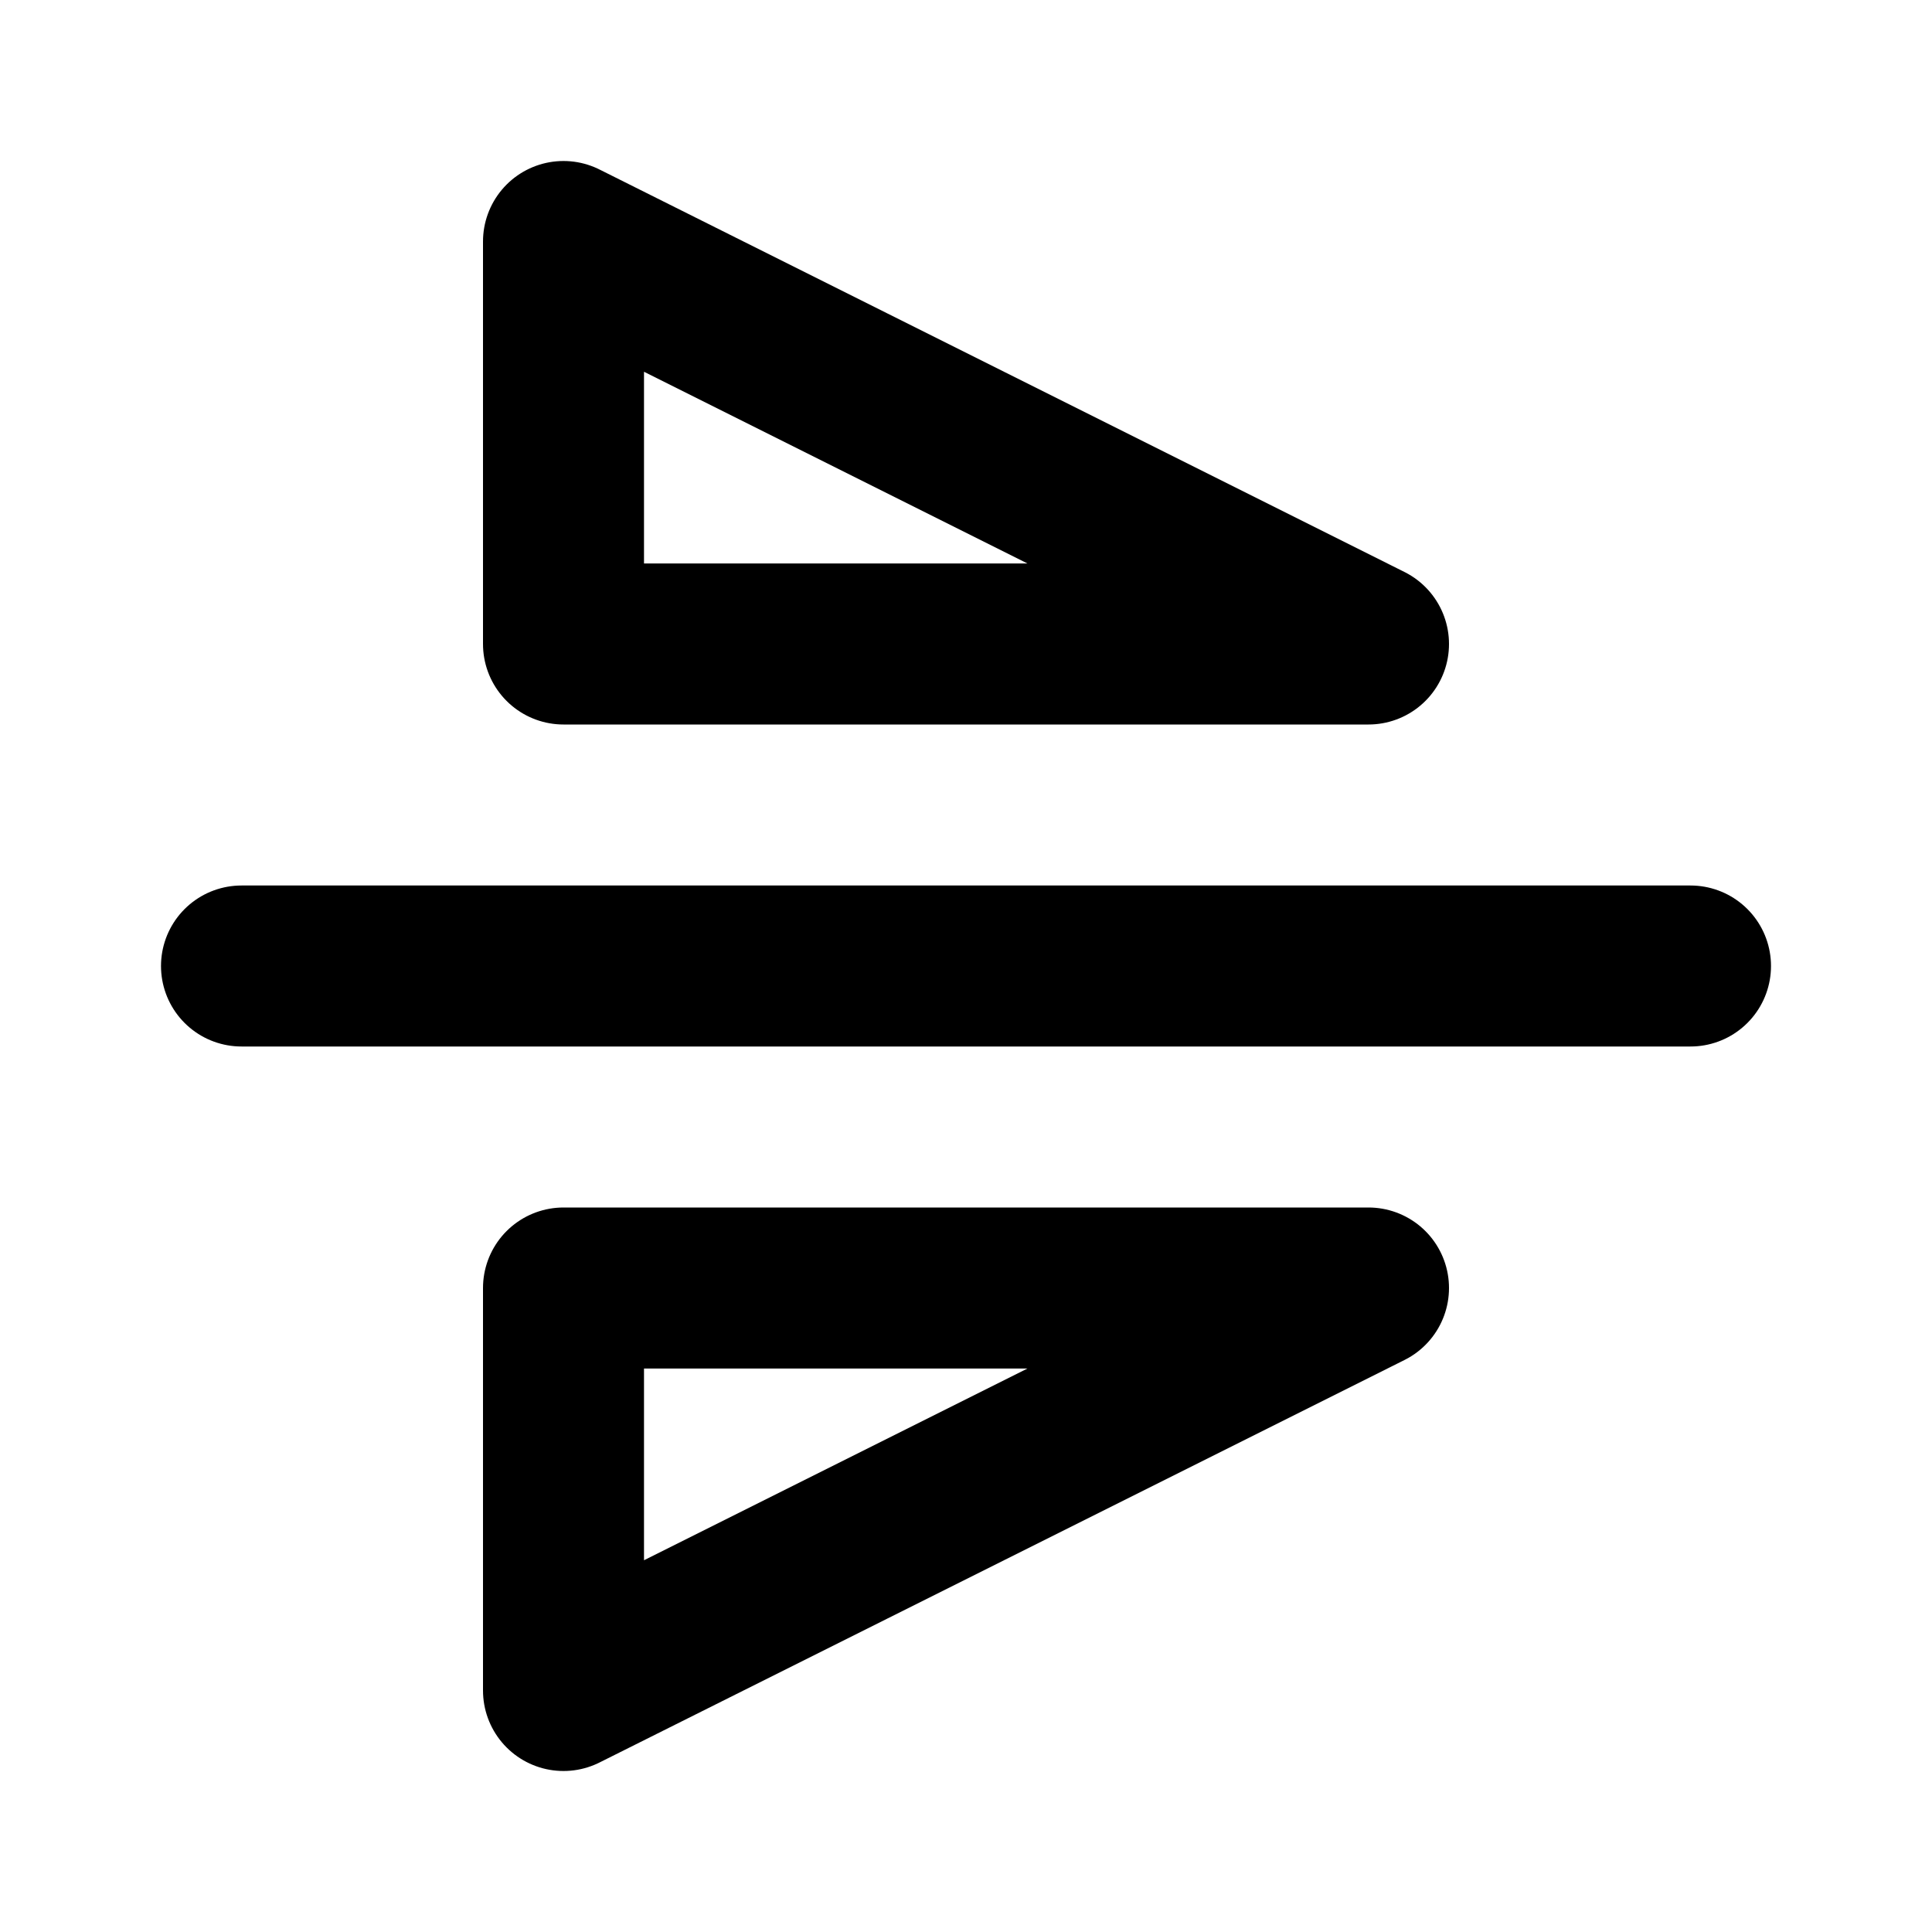
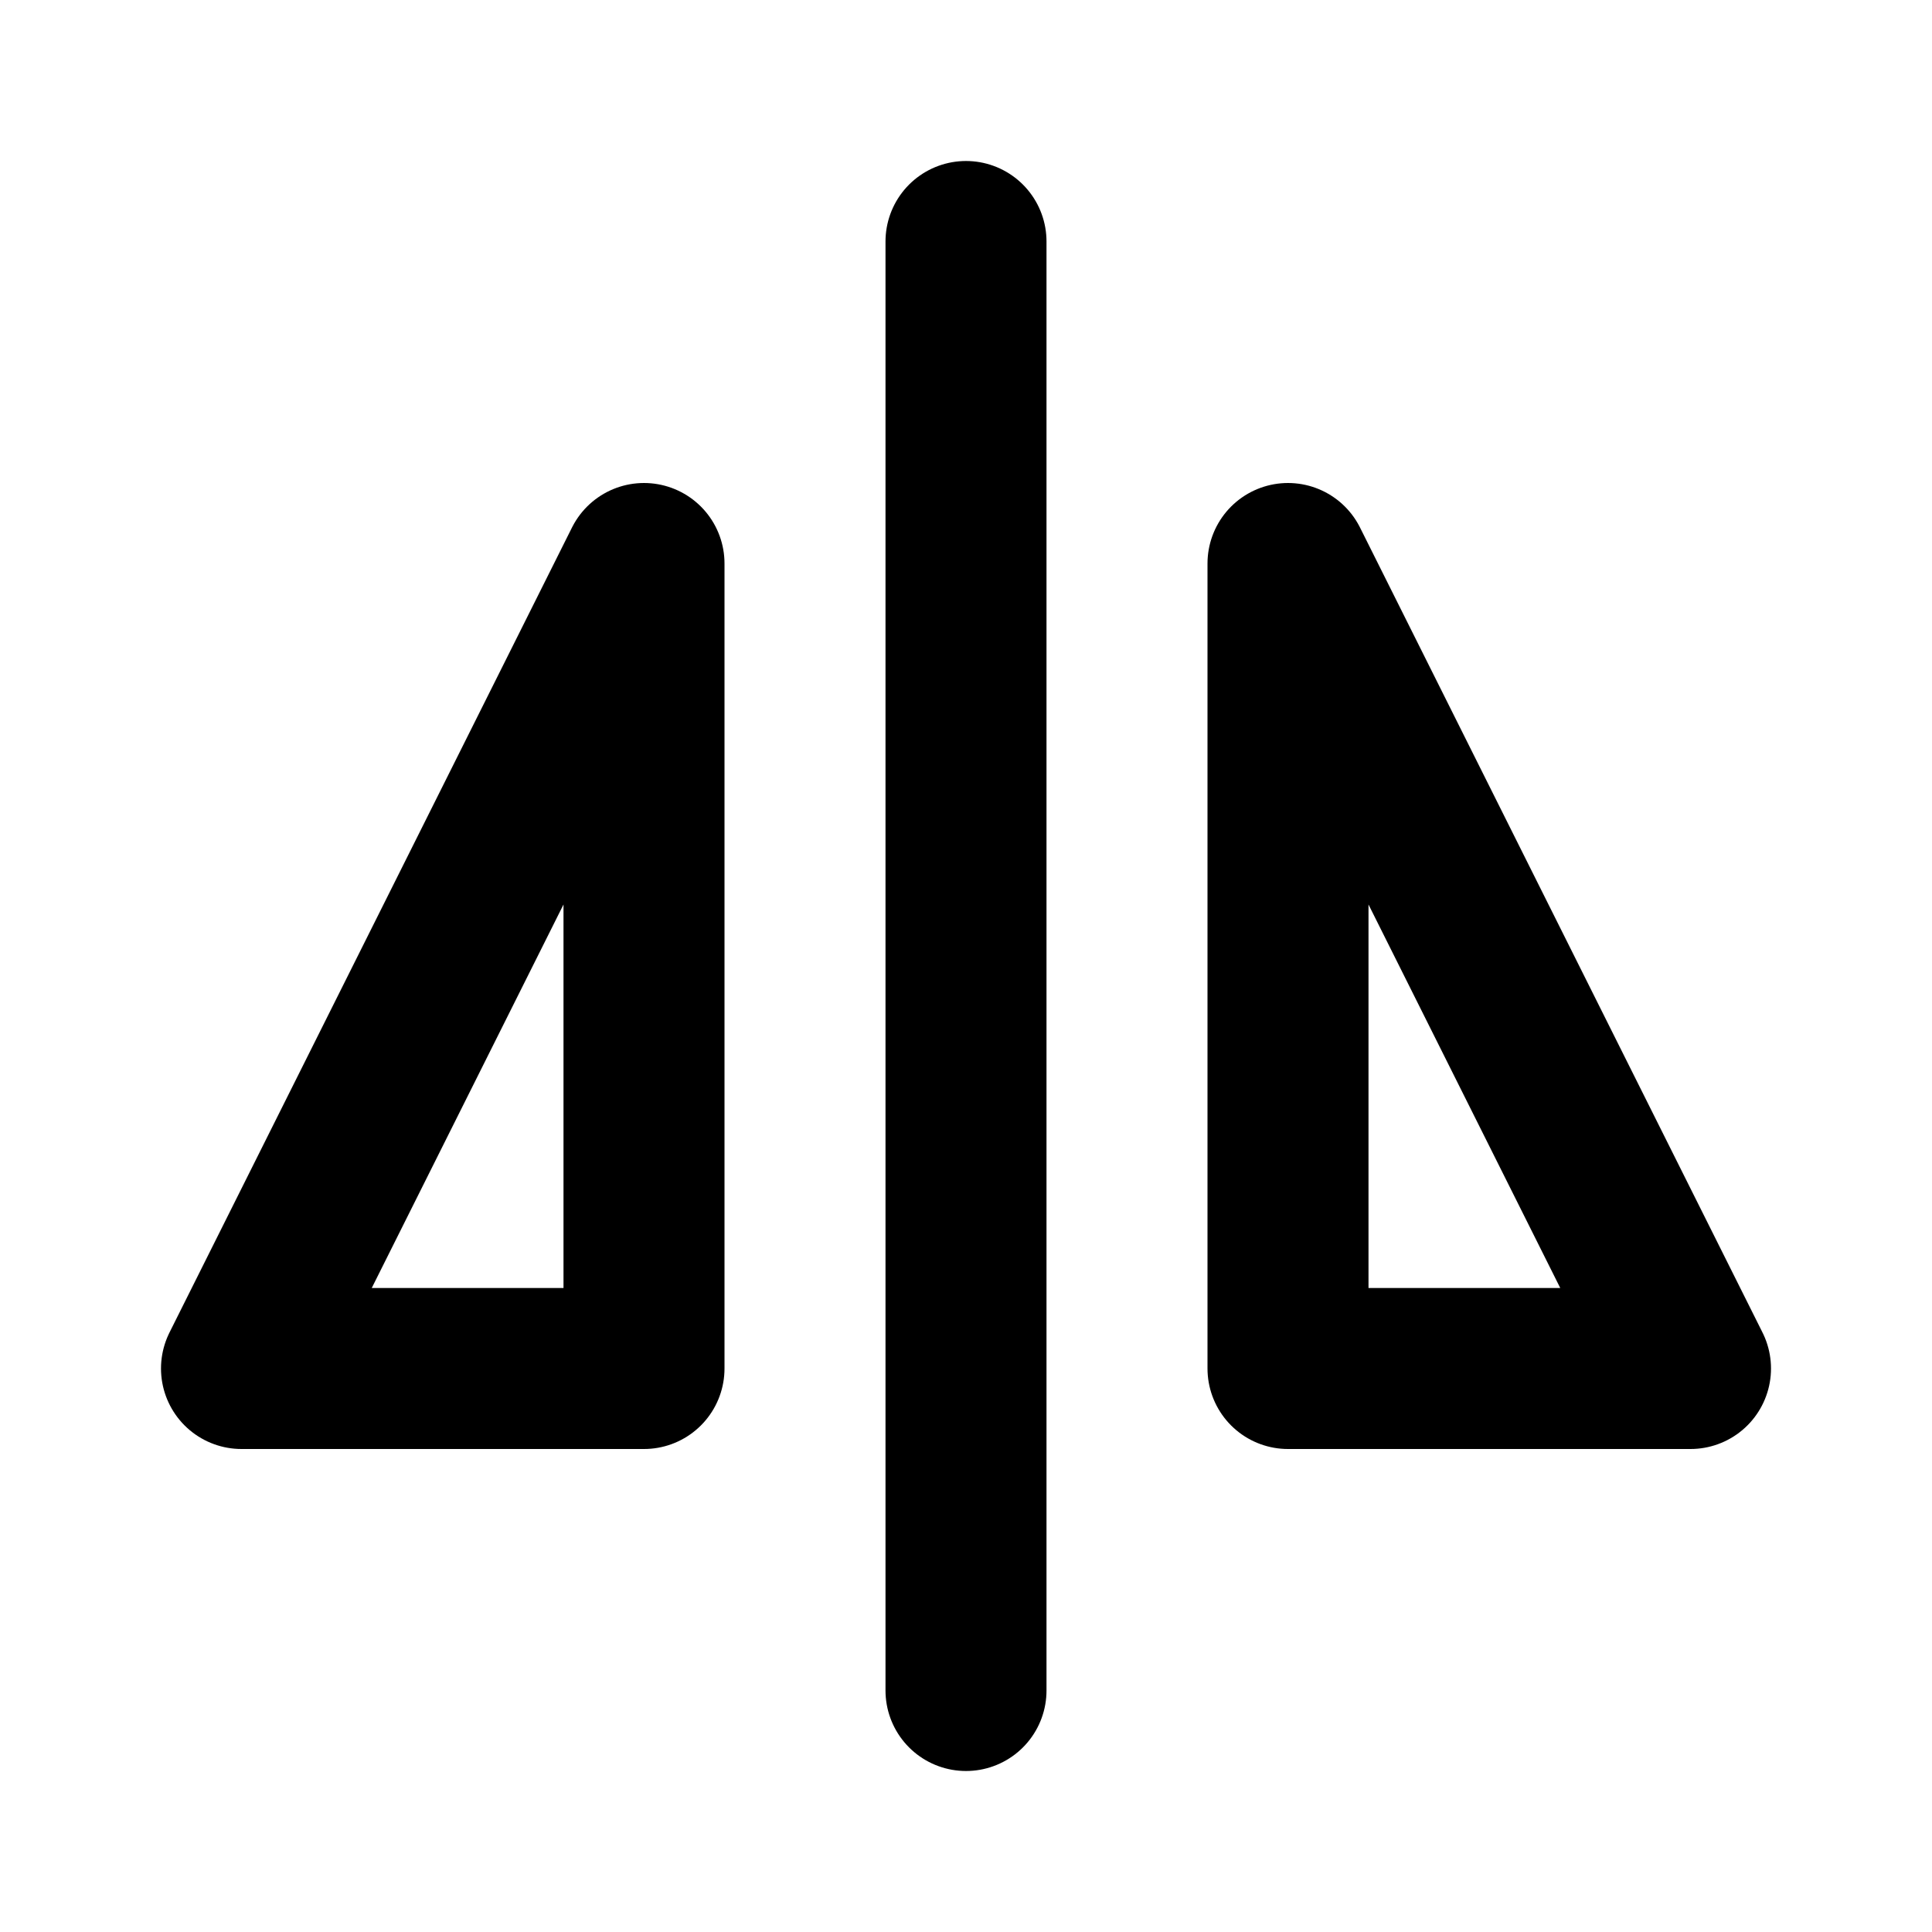
- <svg xmlns="http://www.w3.org/2000/svg" width="24" height="24" viewBox="0 0 24 24" fill="none" stroke="currentColor" stroke-width="2" stroke-linecap="round" stroke-linejoin="round" class="icon icon-tabler icons-tabler-outline icon-tabler-flip-horizontal">
+ <svg xmlns="http://www.w3.org/2000/svg" width="24" height="24" viewBox="0 0 24 24" fill="none" stroke="currentColor" stroke-width="2" stroke-linecap="round" stroke-linejoin="round" class="icon icon-tabler icons-tabler-outline icon-tabler-flip-vertical">
  <path stroke="none" d="M0 0h24v24H0z" fill="none" />
-   <path d="M3 12l18 0" />
-   <path d="M7 16l10 0l-10 5l0 -5" />
-   <path d="M7 8l10 0l-10 -5l0 5" />
+   <path d="M12 3l0 18" />
+   <path d="M16 7l0 10l5 0l-5 -10" />
+   <path d="M8 7l0 10l-5 0l5 -10" />
</svg>
